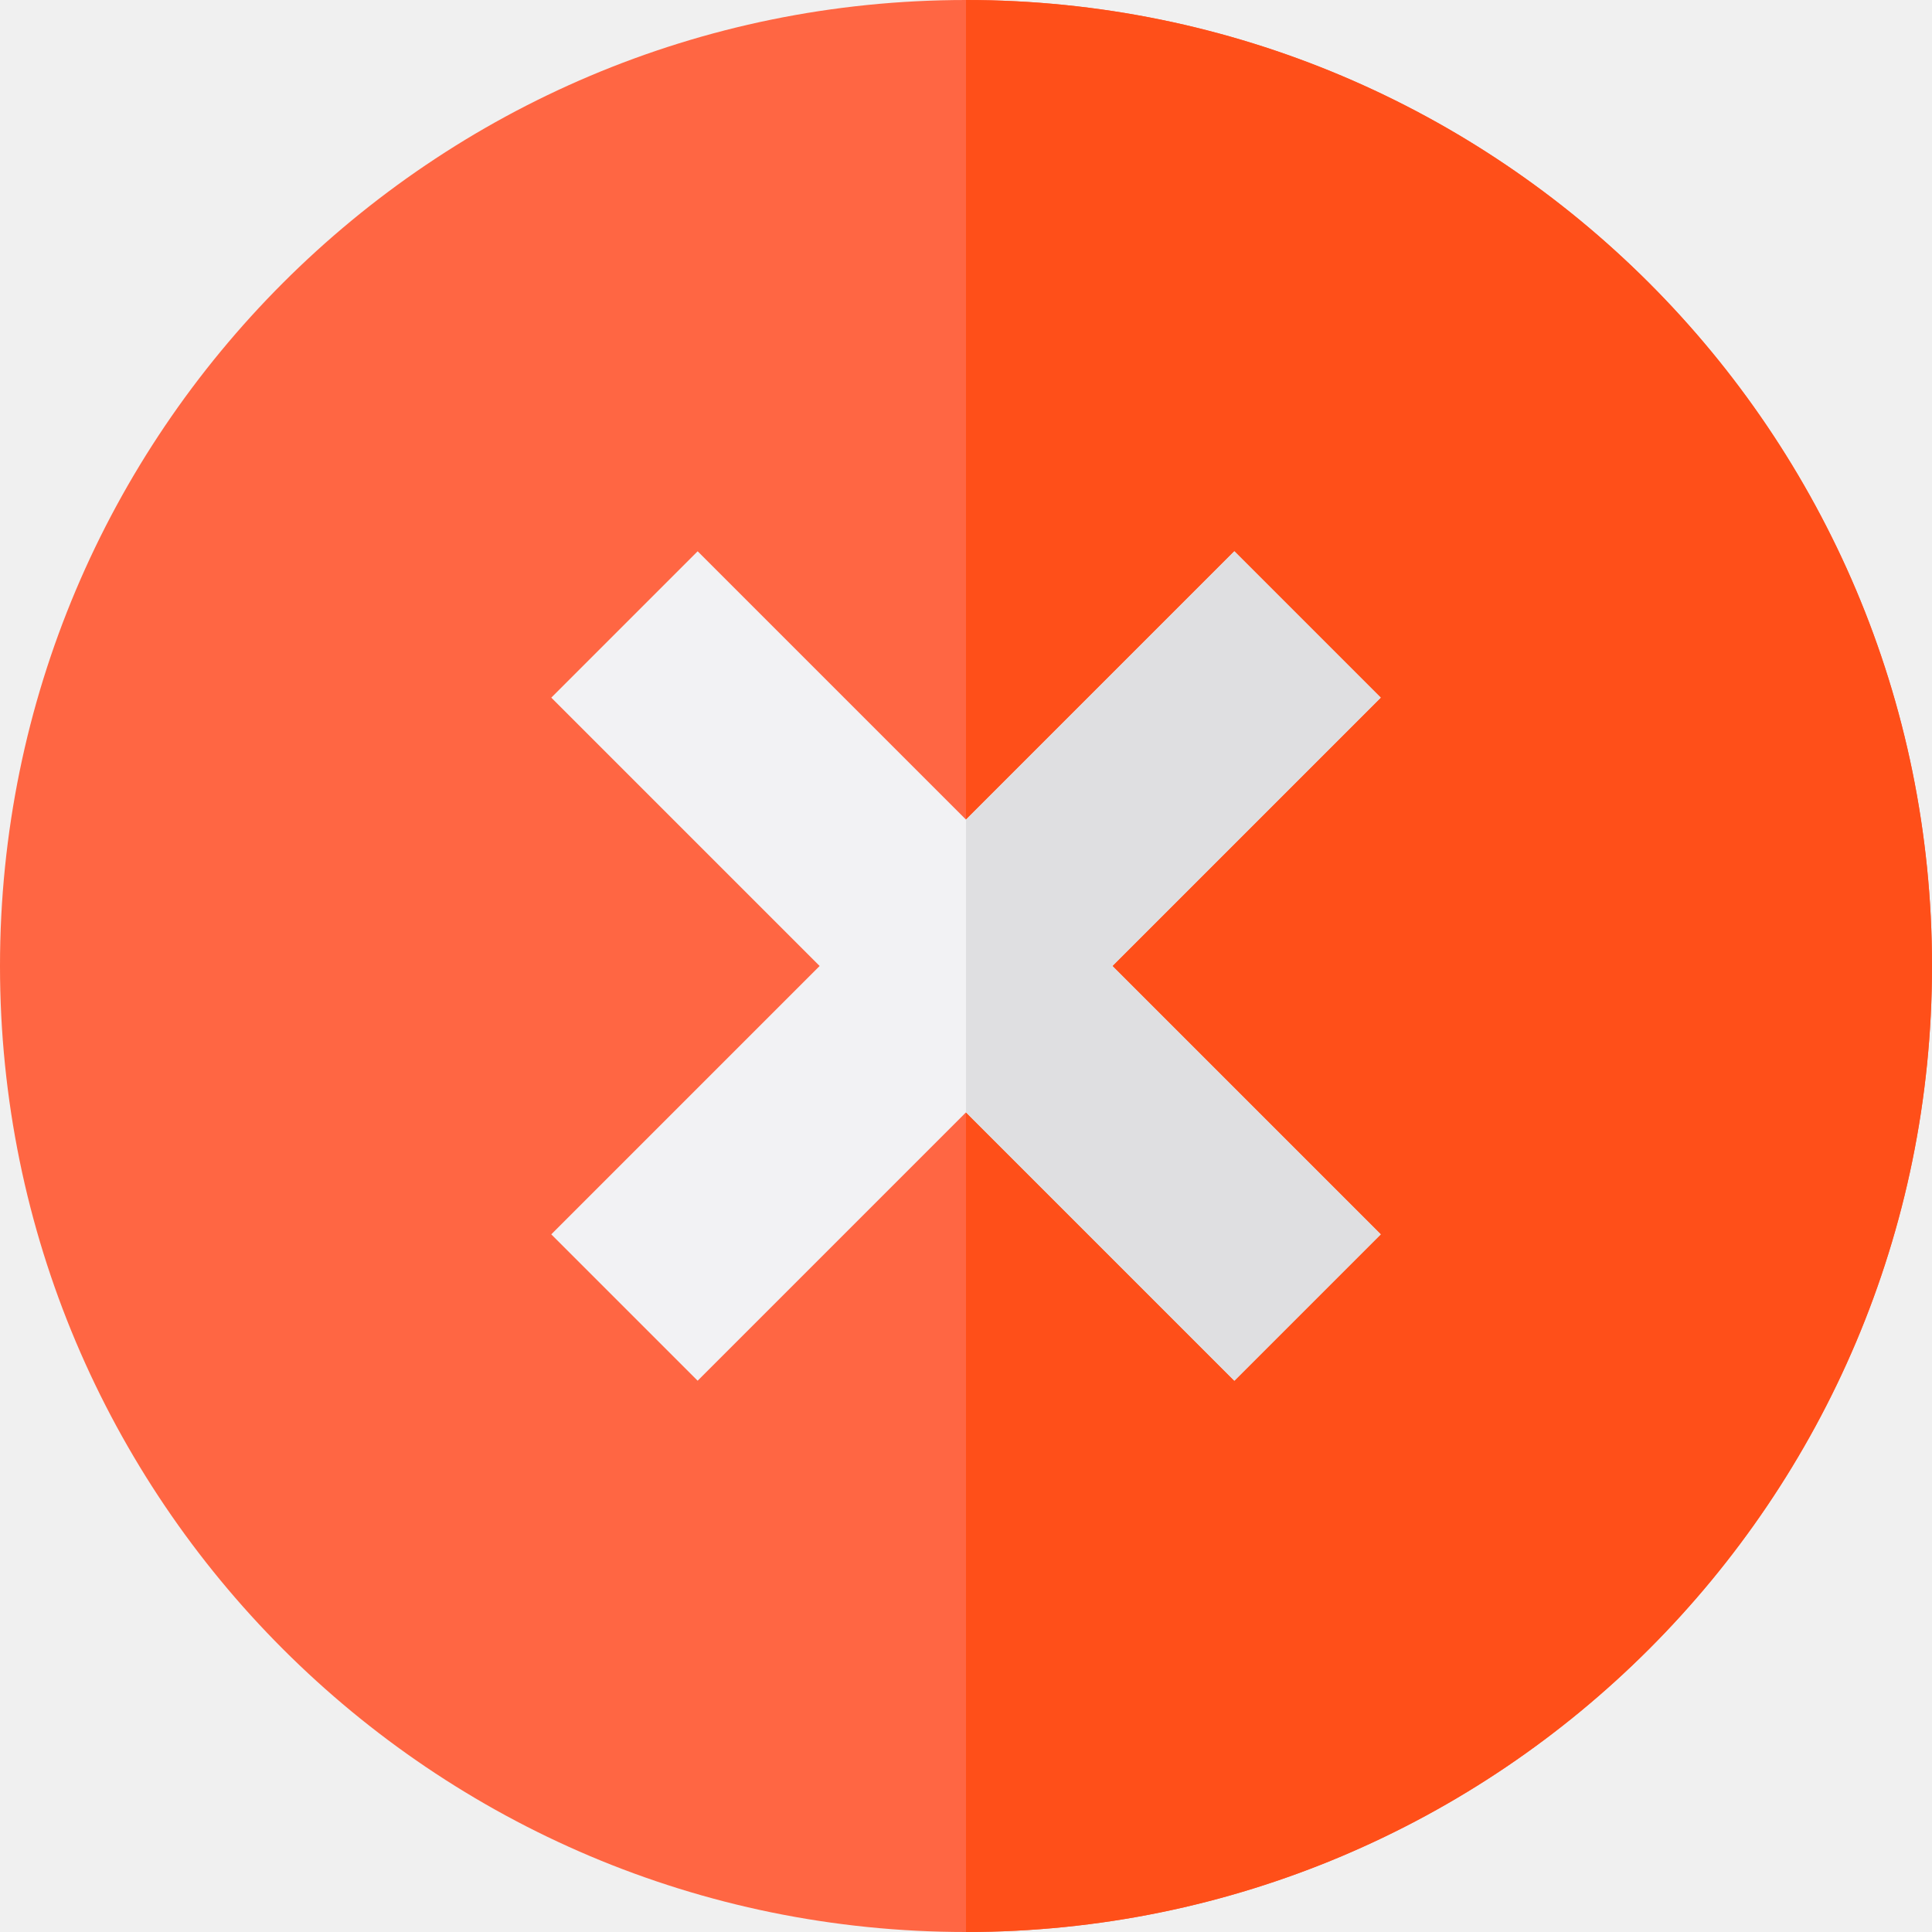
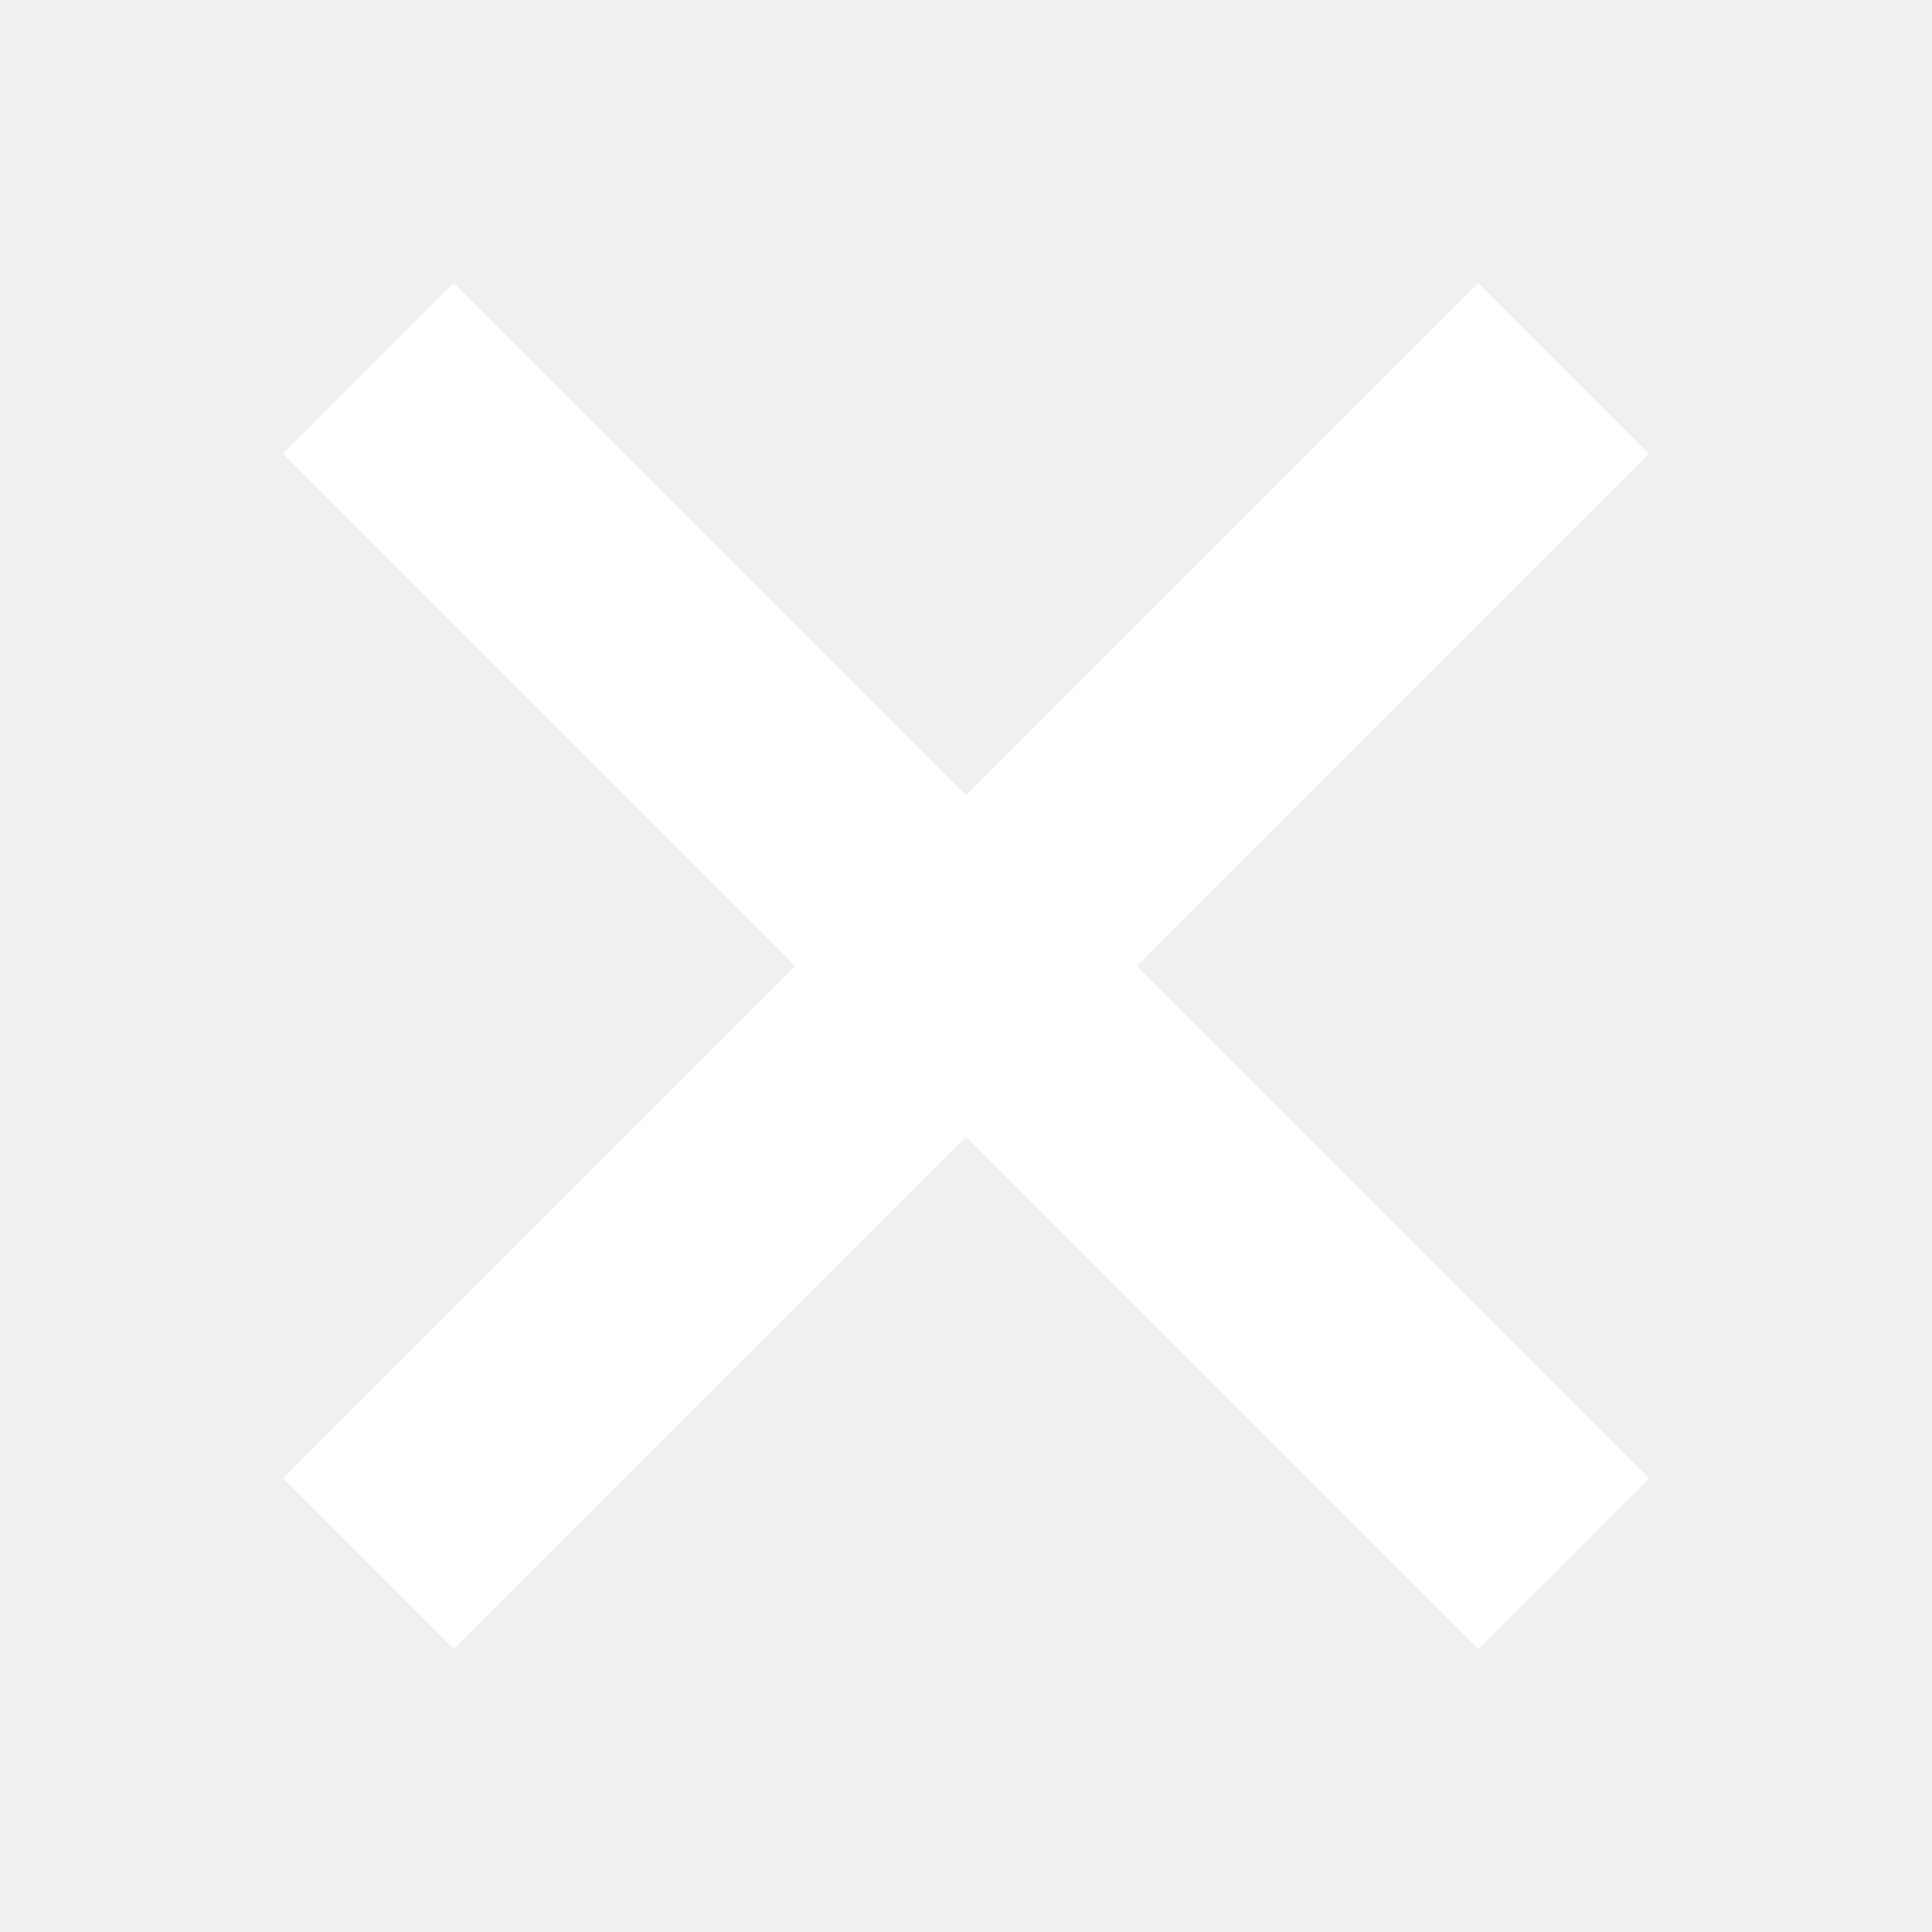
- <svg xmlns="http://www.w3.org/2000/svg" height="200px" width="200px" version="1.1" id="Layer_1" viewBox="0 0 512 512" xml:space="preserve" fill="#000000">
+ <svg xmlns="http://www.w3.org/2000/svg" width="800px" height="800px" viewBox="0 0 16 16" version="1.1" id="svg8" fill="#ffffff" stroke="#ffffff">
  <g id="SVGRepo_bgCarrier" stroke-width="0" />
  <g id="SVGRepo_tracerCarrier" stroke-linecap="round" stroke-linejoin="round" />
  <g id="SVGRepo_iconCarrier">
-     <circle style="fill:#FF6643;" cx="256" cy="256" r="256" />
-     <path style="fill:#FF4F19;" d="M256,0v512c141.385,0,256-114.615,256-256S397.385,0,256,0z" />
-     <polygon style="fill:#F2F2F4;" points="365.904,184.885 327.115,146.096 256,217.211 184.885,146.096 146.096,184.885 217.211,256 146.096,327.115 184.885,365.904 256,294.789 327.115,365.904 365.904,327.115 294.789,256 " />
-     <polygon style="fill:#DFDFE1;" points="365.904,184.885 327.115,146.096 256,217.211 256,294.789 327.115,365.904 365.904,327.115 294.789,256 " />
+     <rect transform="rotate(45)" ry="0" y="-1" x="4.314" height="2" width="14" id="rect1006" style="opacity:1;vector-effect:none;fill:#ffffff;fill-opacity:1;stroke:none;stroke-width:4;stroke-linecap:square;stroke-linejoin:round;stroke-miterlimit:4;stroke-dasharray:none;stroke-dashoffset:3.2;stroke-opacity:1" />
+     <rect transform="rotate(-45)" ry="0" y="10.314" x="-7" height="2" width="14" id="rect1006-5" style="opacity:1;vector-effect:none;fill:#ffffff;fill-opacity:1;stroke:none;stroke-width:4;stroke-linecap:square;stroke-linejoin:round;stroke-miterlimit:4;stroke-dasharray:none;stroke-dashoffset:3.2;stroke-opacity:1" />
  </g>
</svg>
